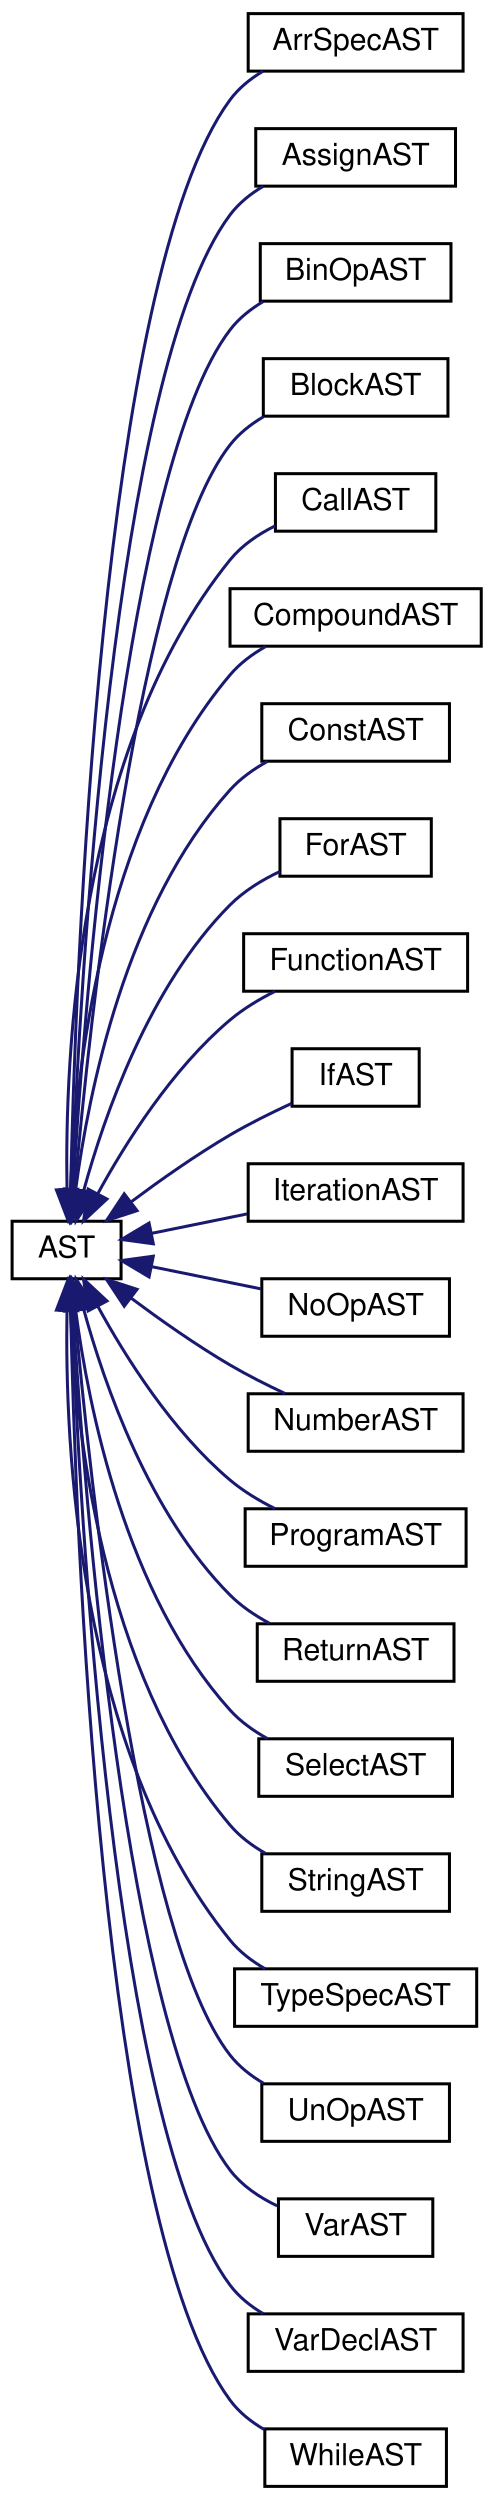
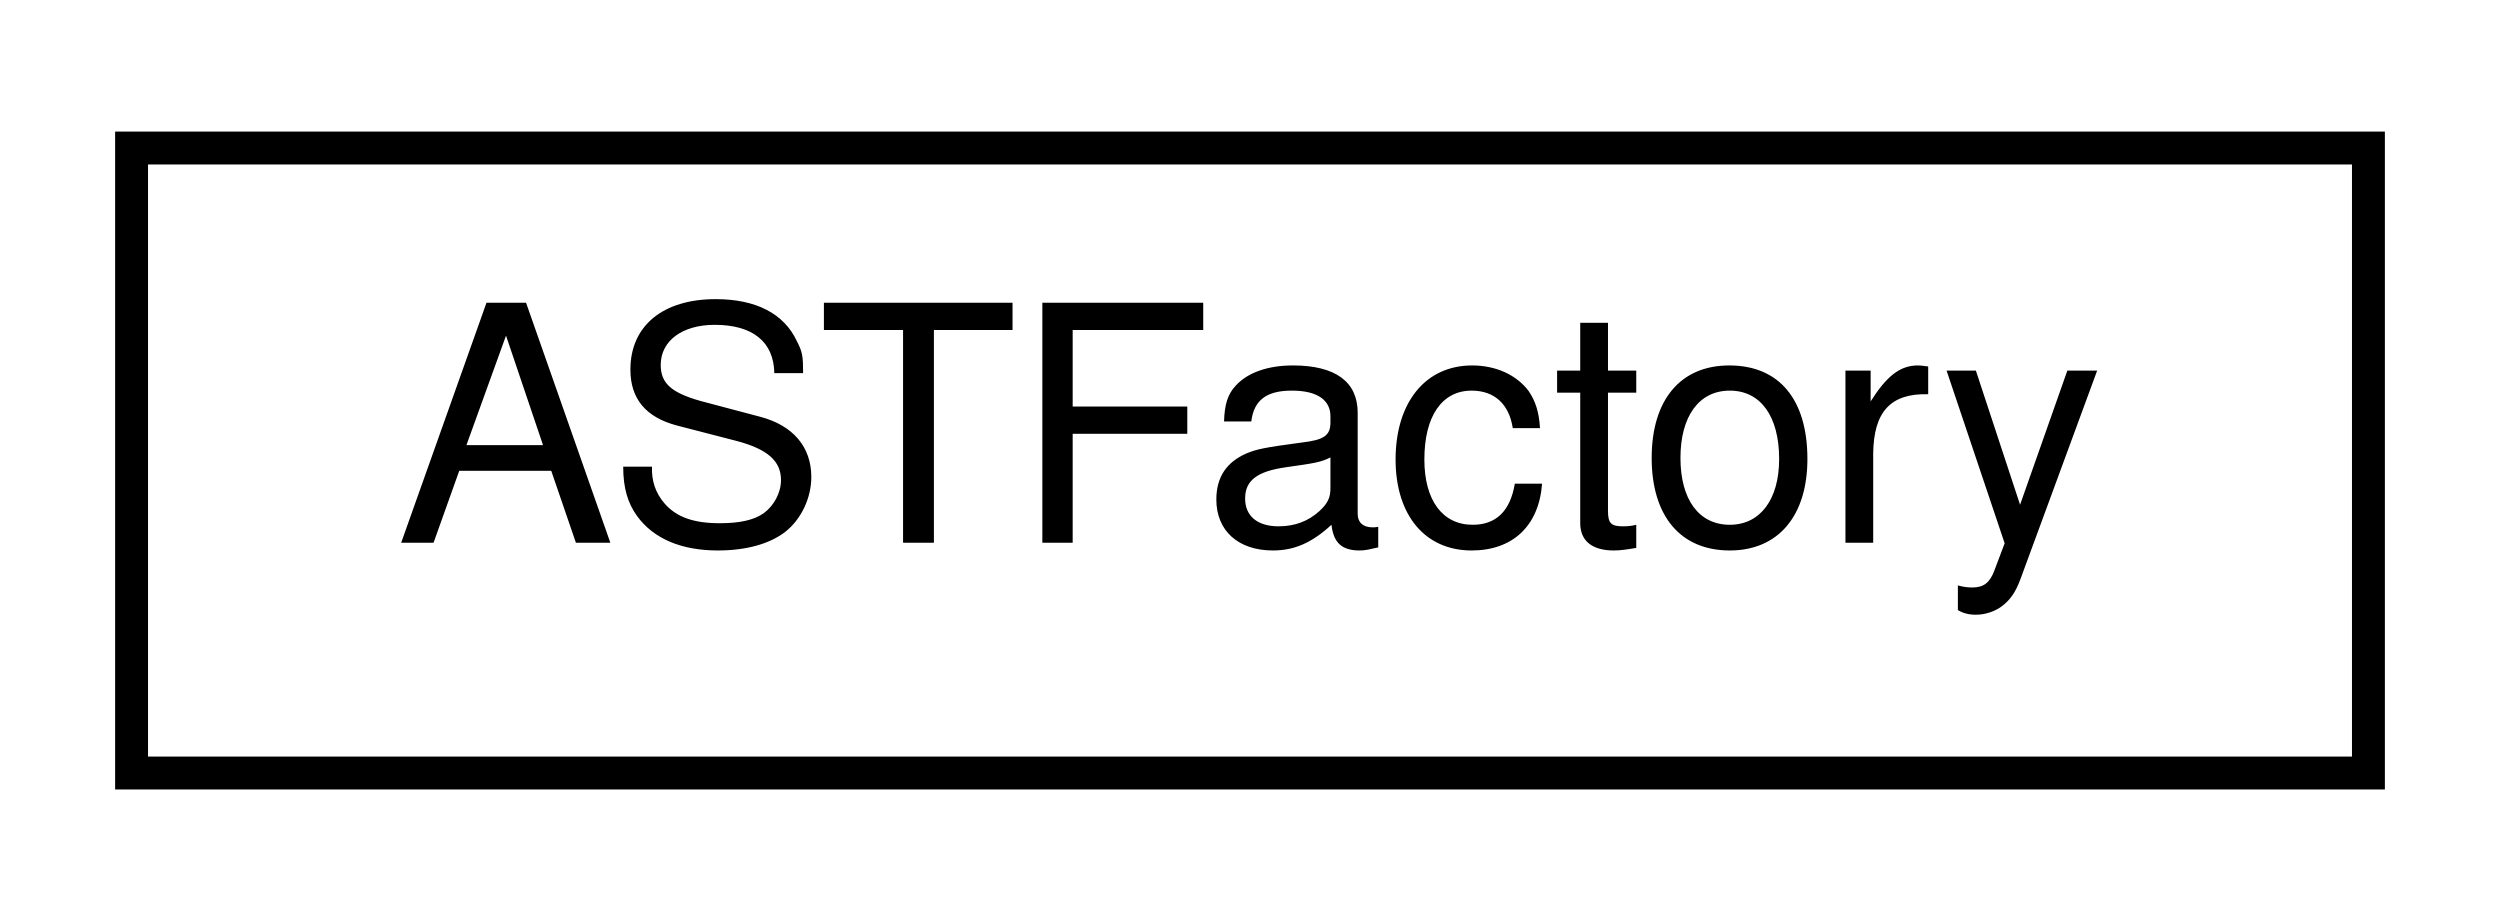
- <svg xmlns="http://www.w3.org/2000/svg" xmlns:xlink="http://www.w3.org/1999/xlink" width="163pt" height="826pt" viewBox="0.00 0.00 163.00 826.00">
-   <g id="graph0" class="graph" transform="scale(1 1) rotate(0) translate(4 822)">
+ <svg xmlns="http://www.w3.org/2000/svg" xmlns:xlink="http://www.w3.org/1999/xlink" width="76pt" height="28pt" viewBox="0.00 0.00 76.00 28.00">
+   <g id="graph0" class="graph" transform="scale(1 1) rotate(0) translate(4 24)">
    <g id="node1" class="node">
      <g id="a_node1">
-         <a xlink:href="da/dc8/class_a_s_t.html" target="_top" xlink:title="Базовый класс узлов абстрактного синтаксического дерева">
-           <polygon fill="none" stroke="black" points="0,-399.5 0,-418.5 36,-418.5 36,-399.5 0,-399.5" />
-           <text text-anchor="middle" x="18" y="-406.5" font-family="Helvetica,sans-Serif" font-size="10.00">AST</text>
+         <a xlink:href="d7/d7c/class_a_s_t_factory.html" target="_top" xlink:title="Простая фабрика AST-узлов Возвращает узел по токену и аргументам, переданным так, если бы они следова...">
+           <polygon fill="none" stroke="black" points="0,-0.5 0,-19.5 68,-19.5 68,-0.5 0,-0.5" />
+           <text text-anchor="middle" x="34" y="-7.5" font-family="Helvetica,sans-Serif" font-size="10.00">ASTFactory</text>
        </a>
      </g>
    </g>
-     <g id="node2" class="node">
-       <g id="a_node2">
-         <a xlink:href="d8/d88/class_arr_spec_a_s_t.html" target="_top" xlink:title="Узел, представляющий определение типа массива">
-           <polygon fill="none" stroke="black" points="78,-798.5 78,-817.5 149,-817.5 149,-798.5 78,-798.5" />
-           <text text-anchor="middle" x="113.5" y="-805.5" font-family="Helvetica,sans-Serif" font-size="10.00">ArrSpecAST</text>
-         </a>
-       </g>
-     </g>
-     <g id="edge1" class="edge">
-       <path fill="none" stroke="midnightblue" d="M19.33,-428.79C20.86,-498.4 29.12,-730.85 72,-789 74.86,-792.88 78.71,-795.99 82.9,-798.48" />
-       <polygon fill="midnightblue" stroke="midnightblue" points="22.83,-428.67 19.13,-418.74 15.83,-428.81 22.83,-428.67" />
-     </g>
-     <g id="node3" class="node">
-       <g id="a_node3">
-         <a xlink:href="d7/db1/class_assign_a_s_t.html" target="_top" xlink:title="Узел, содержащий бинарную операцию">
-           <polygon fill="none" stroke="black" points="80.5,-760.5 80.5,-779.5 146.5,-779.5 146.5,-760.5 80.5,-760.5" />
-           <text text-anchor="middle" x="113.5" y="-767.5" font-family="Helvetica,sans-Serif" font-size="10.00">AssignAST</text>
-         </a>
-       </g>
-     </g>
-     <g id="edge2" class="edge">
-       <path fill="none" stroke="midnightblue" d="M19.68,-428.88C22.25,-493.96 33.34,-699.4 72,-751 74.89,-754.85 78.75,-757.96 82.95,-760.44" />
-       <polygon fill="midnightblue" stroke="midnightblue" points="23.17,-428.6 19.3,-418.74 16.17,-428.86 23.17,-428.6" />
-     </g>
-     <g id="node4" class="node">
-       <g id="a_node4">
-         <a xlink:href="d2/dc9/class_bin_op_a_s_t.html" target="_top" xlink:title="Узел, содержащий бинарную операцию">
-           <polygon fill="none" stroke="black" points="82,-722.5 82,-741.5 145,-741.5 145,-722.5 82,-722.5" />
-           <text text-anchor="middle" x="113.5" y="-729.5" font-family="Helvetica,sans-Serif" font-size="10.00">BinOpAST</text>
-         </a>
-       </g>
-     </g>
-     <g id="edge3" class="edge">
-       <path fill="none" stroke="midnightblue" d="M20.09,-428.59C23.76,-488.47 37.47,-667.81 72,-713 74.92,-716.83 78.81,-719.91 83.01,-722.4" />
-       <polygon fill="midnightblue" stroke="midnightblue" points="23.58,-428.34 19.5,-418.56 16.59,-428.75 23.58,-428.34" />
-     </g>
-     <g id="node5" class="node">
-       <g id="a_node5">
-         <a xlink:href="d0/de0/class_block_a_s_t.html" target="_top" xlink:title="Узел, отображающий блок (константы, переменные, инструкции)">
-           <polygon fill="none" stroke="black" points="83,-684.5 83,-703.5 144,-703.5 144,-684.5 83,-684.5" />
-           <text text-anchor="middle" x="113.5" y="-691.5" font-family="Helvetica,sans-Serif" font-size="10.00">BlockAST</text>
-         </a>
-       </g>
-     </g>
-     <g id="edge4" class="edge">
-       <path fill="none" stroke="midnightblue" d="M20.66,-428.96C25.59,-483.98 41.71,-636.32 72,-675 74.97,-678.79 78.88,-681.86 83.09,-684.33" />
-       <polygon fill="midnightblue" stroke="midnightblue" points="24.13,-428.43 19.78,-418.77 17.15,-429.03 24.13,-428.43" />
-     </g>
-     <g id="node6" class="node">
-       <g id="a_node6">
-         <a xlink:href="da/dd1/class_call_a_s_t.html" target="_top" xlink:title="Узел, преставляющий вызов функции">
-           <polygon fill="none" stroke="black" points="87,-646.5 87,-665.5 140,-665.5 140,-646.5 87,-646.5" />
-           <text text-anchor="middle" x="113.5" y="-653.5" font-family="Helvetica,sans-Serif" font-size="10.00">CallAST</text>
-         </a>
-       </g>
-     </g>
-     <g id="edge5" class="edge">
-       <path fill="none" stroke="midnightblue" d="M18.14,-428.99C17.35,-471.97 21.32,-574.36 72,-637 75.91,-641.83 81.33,-645.5 86.93,-648.26" />
-       <polygon fill="midnightblue" stroke="midnightblue" points="21.64,-429.06 18.43,-418.96 14.64,-428.85 21.64,-429.06" />
-     </g>
-     <g id="node7" class="node">
-       <g id="a_node7">
-         <a xlink:href="da/dbb/class_compound_a_s_t.html" target="_top" xlink:title="Узел, представляющий составной операторор">
-           <polygon fill="none" stroke="black" points="72,-608.5 72,-627.5 155,-627.5 155,-608.5 72,-608.5" />
-           <text text-anchor="middle" x="113.5" y="-615.5" font-family="Helvetica,sans-Serif" font-size="10.00">CompoundAST</text>
-         </a>
-       </g>
-     </g>
-     <g id="edge6" class="edge">
-       <path fill="none" stroke="midnightblue" d="M19.29,-428.67C20.86,-466.15 29.31,-548.53 72,-599 75.21,-602.8 79.35,-605.88 83.75,-608.37" />
-       <polygon fill="midnightblue" stroke="midnightblue" points="22.79,-428.46 19,-418.57 15.79,-428.67 22.79,-428.46" />
-     </g>
-     <g id="node8" class="node">
-       <g id="a_node8">
-         <a xlink:href="d6/d94/class_const_a_s_t.html" target="_top" xlink:title="Узел, представляющий константу">
-           <polygon fill="none" stroke="black" points="82.5,-570.5 82.5,-589.5 144.5,-589.5 144.5,-570.5 82.5,-570.5" />
-           <text text-anchor="middle" x="113.5" y="-577.5" font-family="Helvetica,sans-Serif" font-size="10.00">ConstAST</text>
-         </a>
-       </g>
-     </g>
-     <g id="edge7" class="edge">
-       <path fill="none" stroke="midnightblue" d="M21.02,-429.06C25.2,-460.75 37.49,-522.74 72,-561 75.43,-564.81 79.79,-567.91 84.36,-570.43" />
-       <polygon fill="midnightblue" stroke="midnightblue" points="24.47,-428.38 19.82,-418.85 17.51,-429.19 24.47,-428.38" />
-     </g>
-     <g id="node9" class="node">
-       <g id="a_node9">
-         <a xlink:href="d4/d3f/class_for_a_s_t.html" target="_top" xlink:title="Узел, преставляющий for statement.">
-           <polygon fill="none" stroke="black" points="88.5,-532.5 88.5,-551.5 138.5,-551.5 138.5,-532.5 88.5,-532.5" />
-           <text text-anchor="middle" x="113.5" y="-539.5" font-family="Helvetica,sans-Serif" font-size="10.00">ForAST</text>
-         </a>
-       </g>
-     </g>
-     <g id="edge8" class="edge">
-       <path fill="none" stroke="midnightblue" d="M23.64,-428.56C30.44,-453.38 45.28,-496.19 72,-523 76.61,-527.62 82.55,-531.26 88.46,-534.05" />
-       <polygon fill="midnightblue" stroke="midnightblue" points="26.95,-427.36 21.08,-418.54 20.17,-429.1 26.95,-427.36" />
-     </g>
-     <g id="node10" class="node">
-       <g id="a_node10">
-         <a xlink:href="dc/d19/class_function_a_s_t.html" target="_top" xlink:title="Узел, представляющий определение функции">
-           <polygon fill="none" stroke="black" points="76.5,-494.5 76.5,-513.5 150.5,-513.5 150.5,-494.5 76.5,-494.5" />
-           <text text-anchor="middle" x="113.5" y="-501.5" font-family="Helvetica,sans-Serif" font-size="10.00">FunctionAST</text>
-         </a>
-       </g>
-     </g>
-     <g id="edge9" class="edge">
-       <path fill="none" stroke="midnightblue" d="M28.25,-427.49C37.43,-444.31 52.87,-468.88 72,-485 76.39,-488.7 81.63,-491.85 86.86,-494.46" />
-       <polygon fill="midnightblue" stroke="midnightblue" points="31.34,-425.84 23.59,-418.61 25.14,-429.1 31.34,-425.84" />
-     </g>
-     <g id="node11" class="node">
-       <g id="a_node11">
-         <a xlink:href="d7/d6b/class_if_a_s_t.html" target="_top" xlink:title="Узел, преставляющий if statement.">
-           <polygon fill="none" stroke="black" points="92.5,-456.5 92.5,-475.5 134.5,-475.5 134.5,-456.5 92.5,-456.5" />
-           <text text-anchor="middle" x="113.5" y="-463.5" font-family="Helvetica,sans-Serif" font-size="10.00">IfAST</text>
-         </a>
-       </g>
-     </g>
-     <g id="edge10" class="edge">
-       <path fill="none" stroke="midnightblue" d="M39.34,-424.92C48.96,-432.1 60.78,-440.42 72,-447 78.43,-450.77 85.73,-454.39 92.35,-457.43" />
-       <polygon fill="midnightblue" stroke="midnightblue" points="41.28,-422 31.2,-418.73 37.04,-427.57 41.28,-422" />
-     </g>
-     <g id="node12" class="node">
-       <g id="a_node12">
-         <a xlink:href="d6/dbc/class_iteration_a_s_t.html" target="_top" xlink:title="Узел, представляющий заголовок цикла for.">
-           <polygon fill="none" stroke="black" points="78,-418.5 78,-437.5 149,-437.5 149,-418.5 78,-418.5" />
-           <text text-anchor="middle" x="113.5" y="-425.5" font-family="Helvetica,sans-Serif" font-size="10.00">IterationAST</text>
-         </a>
-       </g>
-     </g>
-     <g id="edge11" class="edge">
-       <path fill="none" stroke="midnightblue" d="M46.16,-414.52C55.99,-416.52 67.24,-418.8 77.64,-420.92" />
-       <polygon fill="midnightblue" stroke="midnightblue" points="46.65,-411.05 36.15,-412.48 45.25,-417.91 46.65,-411.05" />
-     </g>
-     <g id="node13" class="node">
-       <g id="a_node13">
-         <a xlink:href="db/db7/class_no_op_a_s_t.html" target="_top" xlink:title="Узел, отображающий пустовые выражение, отсутствие операций">
-           <polygon fill="none" stroke="black" points="82.5,-380.5 82.5,-399.5 144.5,-399.5 144.5,-380.5 82.5,-380.5" />
-           <text text-anchor="middle" x="113.5" y="-387.5" font-family="Helvetica,sans-Serif" font-size="10.00">NoOpAST</text>
-         </a>
-       </g>
-     </g>
-     <g id="edge12" class="edge">
-       <path fill="none" stroke="midnightblue" d="M46.28,-403.46C57.55,-401.17 70.65,-398.5 82.22,-396.15" />
-       <polygon fill="midnightblue" stroke="midnightblue" points="45.25,-400.09 36.15,-405.52 46.65,-406.95 45.25,-400.09" />
-     </g>
-     <g id="node14" class="node">
-       <g id="a_node14">
-         <a xlink:href="d8/d90/class_number_a_s_t.html" target="_top" xlink:title="Узел, содержащий целое число">
-           <polygon fill="none" stroke="black" points="78,-342.5 78,-361.5 149,-361.5 149,-342.5 78,-342.5" />
-           <text text-anchor="middle" x="113.5" y="-349.5" font-family="Helvetica,sans-Serif" font-size="10.00">NumberAST</text>
-         </a>
-       </g>
-     </g>
-     <g id="edge13" class="edge">
-       <path fill="none" stroke="midnightblue" d="M39.34,-393.08C48.96,-385.9 60.78,-377.58 72,-371 77.76,-367.62 84.22,-364.37 90.26,-361.54" />
-       <polygon fill="midnightblue" stroke="midnightblue" points="37.04,-390.43 31.2,-399.27 41.28,-396 37.04,-390.43" />
-     </g>
-     <g id="node15" class="node">
-       <g id="a_node15">
-         <a xlink:href="de/db2/class_program_a_s_t.html" target="_top" xlink:title="Узел, отображающий начало программы">
-           <polygon fill="none" stroke="black" points="77,-304.5 77,-323.5 150,-323.5 150,-304.5 77,-304.5" />
-           <text text-anchor="middle" x="113.5" y="-311.5" font-family="Helvetica,sans-Serif" font-size="10.00">ProgramAST</text>
-         </a>
-       </g>
-     </g>
-     <g id="edge14" class="edge">
-       <path fill="none" stroke="midnightblue" d="M28.25,-390.51C37.43,-373.69 52.87,-349.12 72,-333 76.39,-329.3 81.63,-326.15 86.86,-323.54" />
-       <polygon fill="midnightblue" stroke="midnightblue" points="25.14,-388.9 23.59,-399.39 31.34,-392.16 25.14,-388.9" />
-     </g>
-     <g id="node16" class="node">
-       <g id="a_node16">
-         <a xlink:href="d8/de5/class_return_a_s_t.html" target="_top" xlink:title="Узел, содержащий return statement.">
-           <polygon fill="none" stroke="black" points="81,-266.5 81,-285.5 146,-285.5 146,-266.5 81,-266.5" />
-           <text text-anchor="middle" x="113.5" y="-273.5" font-family="Helvetica,sans-Serif" font-size="10.00">ReturnAST</text>
-         </a>
-       </g>
-     </g>
-     <g id="edge15" class="edge">
-       <path fill="none" stroke="midnightblue" d="M23.64,-389.44C30.44,-364.62 45.28,-321.81 72,-295 75.73,-291.26 80.33,-288.17 85.09,-285.64" />
-       <polygon fill="midnightblue" stroke="midnightblue" points="20.17,-388.9 21.08,-399.46 26.95,-390.64 20.17,-388.9" />
-     </g>
-     <g id="node17" class="node">
-       <g id="a_node17">
-         <a xlink:href="d5/df8/class_select_a_s_t.html" target="_top" xlink:title="Узел, преставляющий выбор элемента в массиве">
-           <polygon fill="none" stroke="black" points="81.5,-228.5 81.5,-247.5 145.5,-247.5 145.5,-228.5 81.5,-228.5" />
-           <text text-anchor="middle" x="113.5" y="-235.5" font-family="Helvetica,sans-Serif" font-size="10.00">SelectAST</text>
-         </a>
-       </g>
-     </g>
-     <g id="edge16" class="edge">
-       <path fill="none" stroke="midnightblue" d="M21.02,-388.94C25.2,-357.25 37.49,-295.26 72,-257 75.43,-253.19 79.79,-250.09 84.36,-247.57" />
-       <polygon fill="midnightblue" stroke="midnightblue" points="17.51,-388.81 19.82,-399.15 24.47,-389.62 17.51,-388.81" />
-     </g>
-     <g id="node18" class="node">
-       <g id="a_node18">
-         <a xlink:href="d0/d21/class_string_a_s_t.html" target="_top" xlink:title=" ">
-           <polygon fill="none" stroke="black" points="82.5,-190.5 82.5,-209.5 144.5,-209.5 144.5,-190.5 82.5,-190.5" />
-           <text text-anchor="middle" x="113.5" y="-197.5" font-family="Helvetica,sans-Serif" font-size="10.00">StringAST</text>
-         </a>
-       </g>
-     </g>
-     <g id="edge17" class="edge">
-       <path fill="none" stroke="midnightblue" d="M19.29,-389.33C20.86,-351.85 29.31,-269.47 72,-219 75.21,-215.2 79.35,-212.12 83.75,-209.63" />
-       <polygon fill="midnightblue" stroke="midnightblue" points="15.79,-389.33 19,-399.43 22.79,-389.54 15.79,-389.33" />
-     </g>
-     <g id="node19" class="node">
-       <g id="a_node19">
-         <a xlink:href="d2/db9/class_type_spec_a_s_t.html" target="_top" xlink:title="Узел, представляющий определение типа">
-           <polygon fill="none" stroke="black" points="73.5,-152.5 73.5,-171.5 153.5,-171.5 153.5,-152.5 73.5,-152.5" />
-           <text text-anchor="middle" x="113.5" y="-159.5" font-family="Helvetica,sans-Serif" font-size="10.00">TypeSpecAST</text>
-         </a>
-       </g>
-     </g>
-     <g id="edge18" class="edge">
-       <path fill="none" stroke="midnightblue" d="M18.14,-389.01C17.35,-346.03 21.32,-243.64 72,-181 75.13,-177.14 79.22,-174.02 83.6,-171.51" />
-       <polygon fill="midnightblue" stroke="midnightblue" points="14.64,-389.15 18.43,-399.04 21.64,-388.94 14.64,-389.15" />
-     </g>
-     <g id="node20" class="node">
-       <g id="a_node20">
-         <a xlink:href="dc/de8/class_un_op_a_s_t.html" target="_top" xlink:title="Узел, содержащий унарную операцию">
-           <polygon fill="none" stroke="black" points="82.5,-114.5 82.5,-133.5 144.5,-133.5 144.5,-114.5 82.5,-114.5" />
-           <text text-anchor="middle" x="113.5" y="-121.5" font-family="Helvetica,sans-Serif" font-size="10.00">UnOpAST</text>
-         </a>
-       </g>
-     </g>
-     <g id="edge19" class="edge">
-       <path fill="none" stroke="midnightblue" d="M20.66,-389.04C25.59,-334.02 41.71,-181.68 72,-143 74.97,-139.21 78.88,-136.14 83.09,-133.67" />
-       <polygon fill="midnightblue" stroke="midnightblue" points="17.15,-388.97 19.78,-399.23 24.13,-389.57 17.15,-388.97" />
-     </g>
-     <g id="node21" class="node">
-       <g id="a_node21">
-         <a xlink:href="dc/dff/class_var_a_s_t.html" target="_top" xlink:title="Узел, содержащий переменную">
-           <polygon fill="none" stroke="black" points="88,-76.5 88,-95.5 139,-95.5 139,-76.5 88,-76.5" />
-           <text text-anchor="middle" x="113.5" y="-83.5" font-family="Helvetica,sans-Serif" font-size="10.00">VarAST</text>
-         </a>
-       </g>
-     </g>
-     <g id="edge20" class="edge">
-       <path fill="none" stroke="midnightblue" d="M20.09,-389.41C23.76,-329.53 37.47,-150.19 72,-105 75.96,-99.82 81.68,-95.99 87.58,-93.18" />
-       <polygon fill="midnightblue" stroke="midnightblue" points="16.59,-389.25 19.5,-399.44 23.58,-389.66 16.59,-389.25" />
-     </g>
-     <g id="node22" class="node">
-       <g id="a_node22">
-         <a xlink:href="d6/d7c/class_var_decl_a_s_t.html" target="_top" xlink:title="Узел, представляющий определение переменной">
-           <polygon fill="none" stroke="black" points="78,-38.5 78,-57.5 149,-57.5 149,-38.5 78,-38.5" />
-           <text text-anchor="middle" x="113.5" y="-45.5" font-family="Helvetica,sans-Serif" font-size="10.00">VarDeclAST</text>
-         </a>
-       </g>
-     </g>
-     <g id="edge21" class="edge">
-       <path fill="none" stroke="midnightblue" d="M19.68,-389.12C22.25,-324.04 33.34,-118.6 72,-67 74.89,-63.15 78.75,-60.04 82.95,-57.56" />
-       <polygon fill="midnightblue" stroke="midnightblue" points="16.17,-389.14 19.3,-399.26 23.17,-389.4 16.17,-389.14" />
-     </g>
-     <g id="node23" class="node">
-       <g id="a_node23">
-         <a xlink:href="dc/da0/class_while_a_s_t.html" target="_top" xlink:title="Узел, преставляющий while statement.">
-           <polygon fill="none" stroke="black" points="83.5,-0.5 83.5,-19.5 143.5,-19.5 143.5,-0.5 83.5,-0.5" />
-           <text text-anchor="middle" x="113.5" y="-7.5" font-family="Helvetica,sans-Serif" font-size="10.00">WhileAST</text>
-         </a>
-       </g>
-     </g>
-     <g id="edge22" class="edge">
-       <path fill="none" stroke="midnightblue" d="M19.33,-389.21C20.86,-319.6 29.12,-87.15 72,-29 74.95,-25 78.96,-21.81 83.31,-19.28" />
-       <polygon fill="midnightblue" stroke="midnightblue" points="15.83,-389.19 19.13,-399.26 22.83,-389.33 15.83,-389.19" />
-     </g>
  </g>
</svg>
